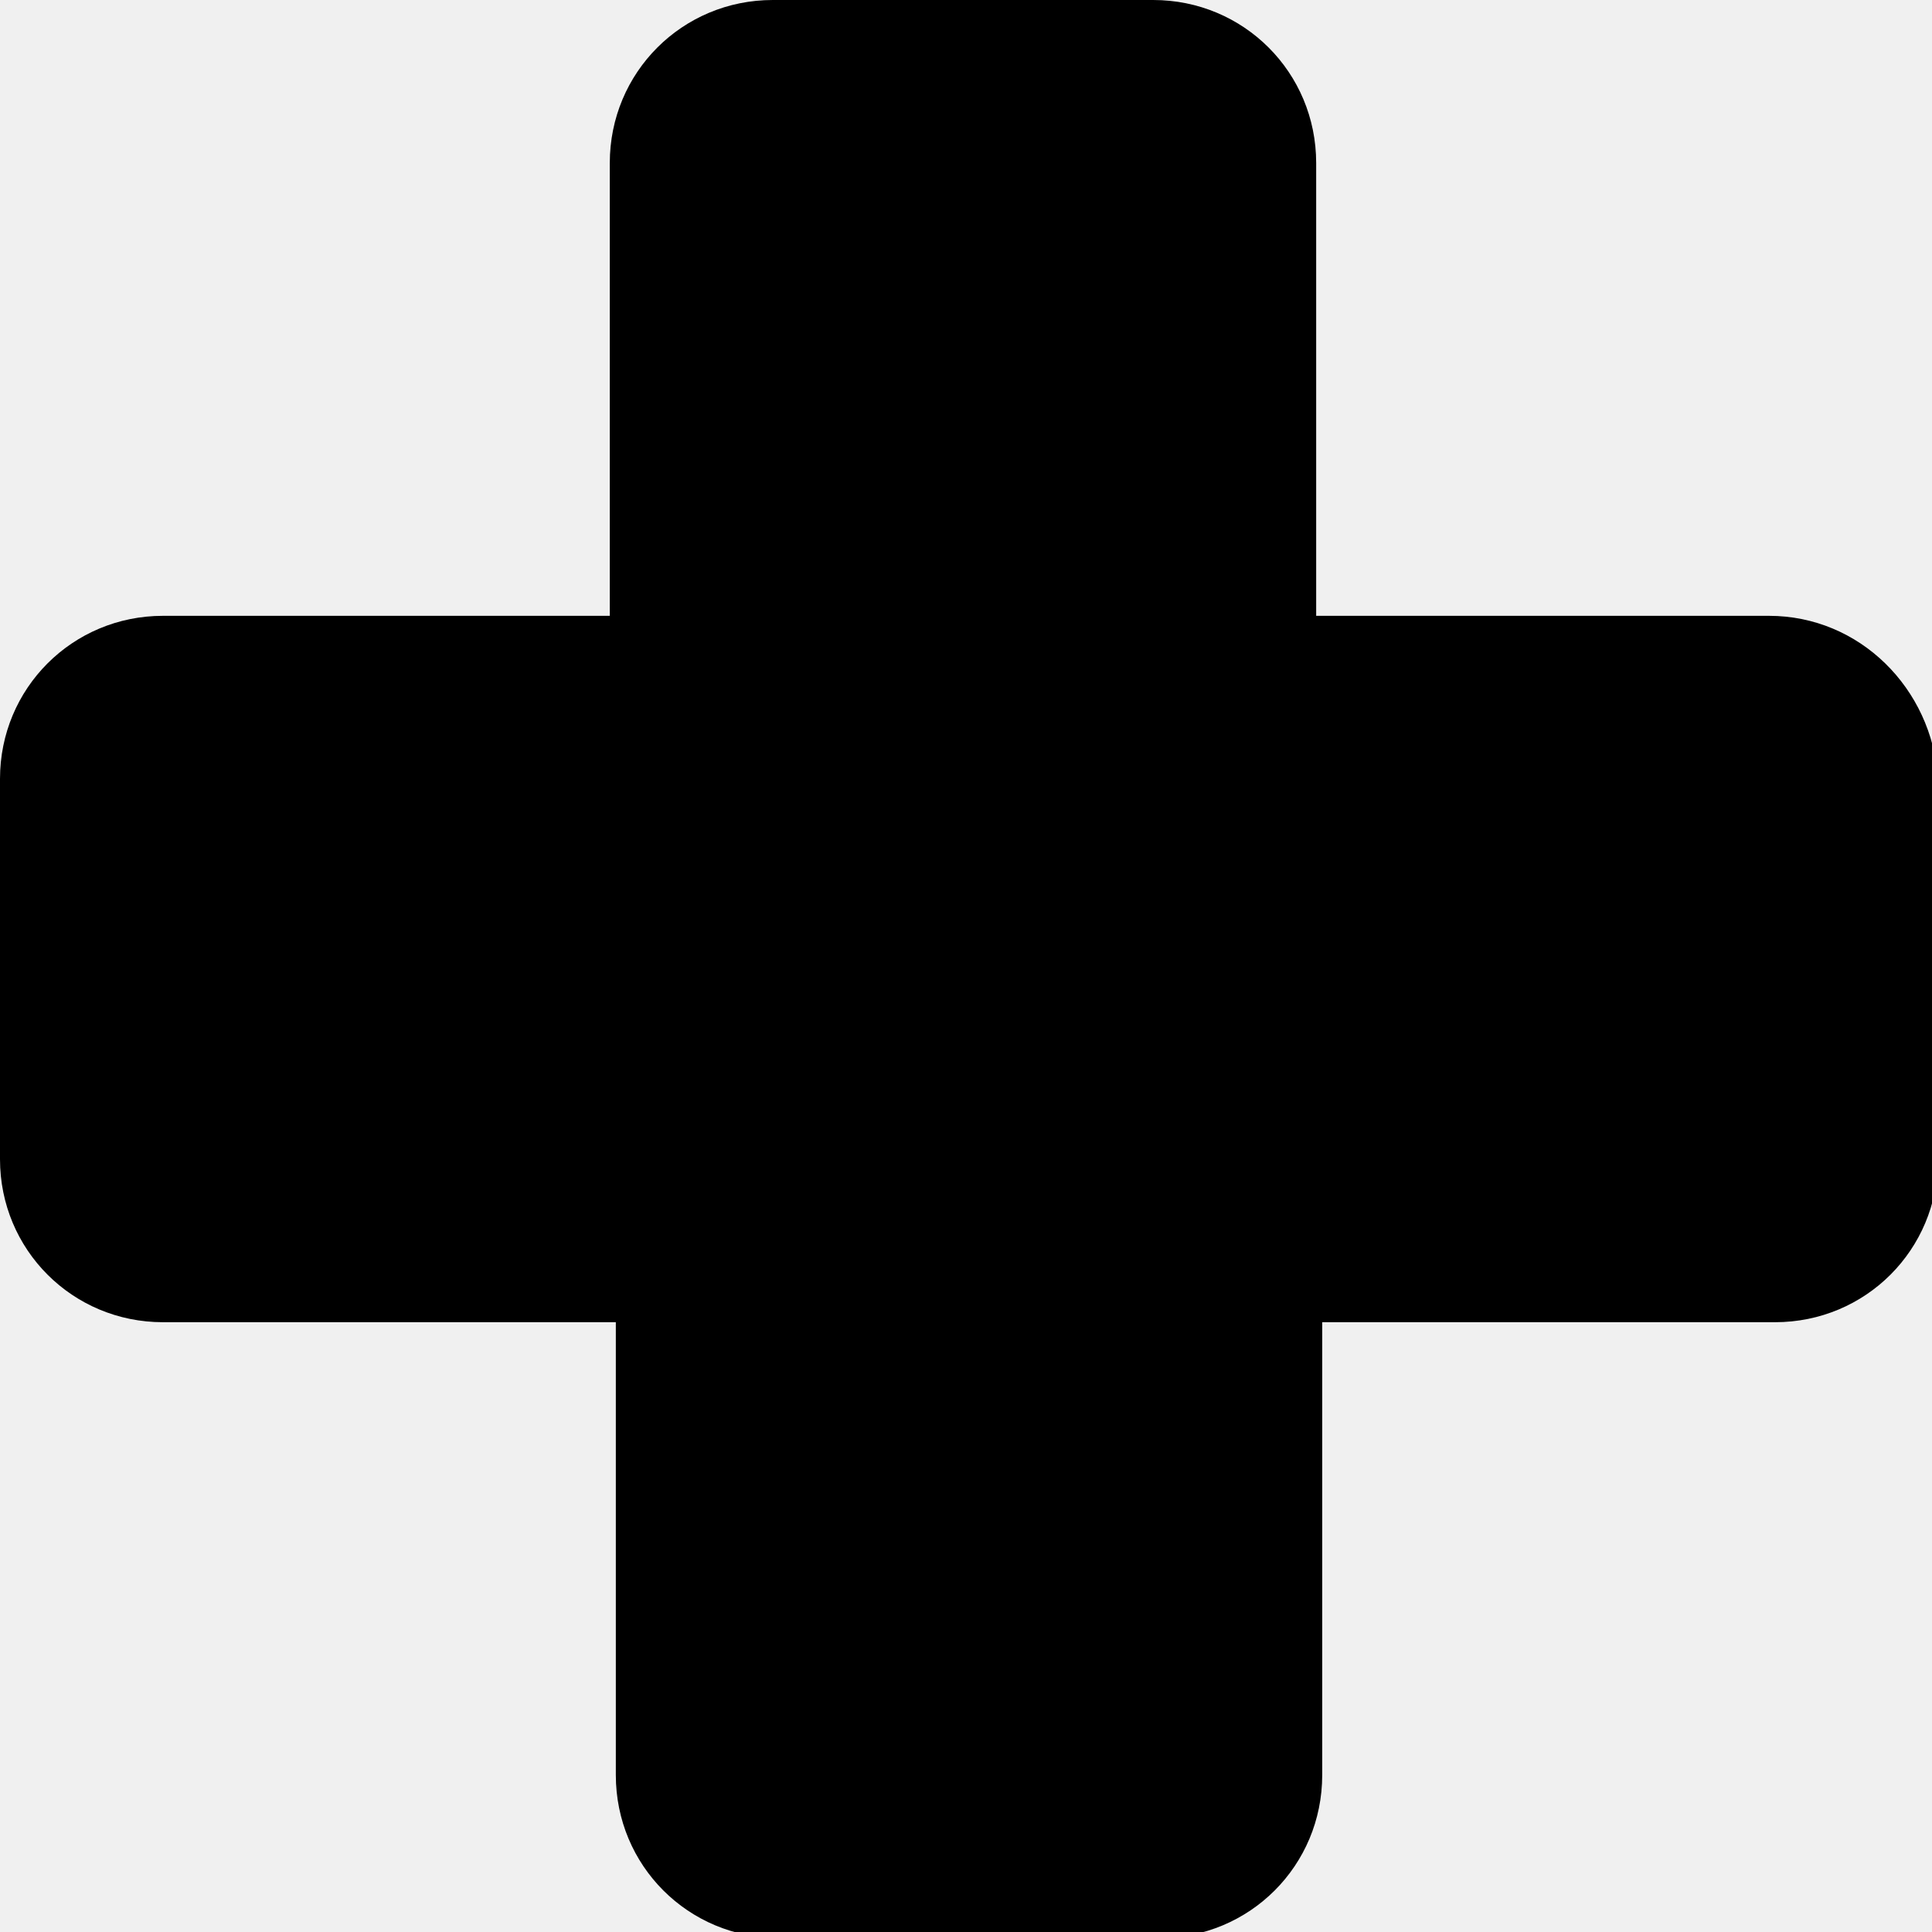
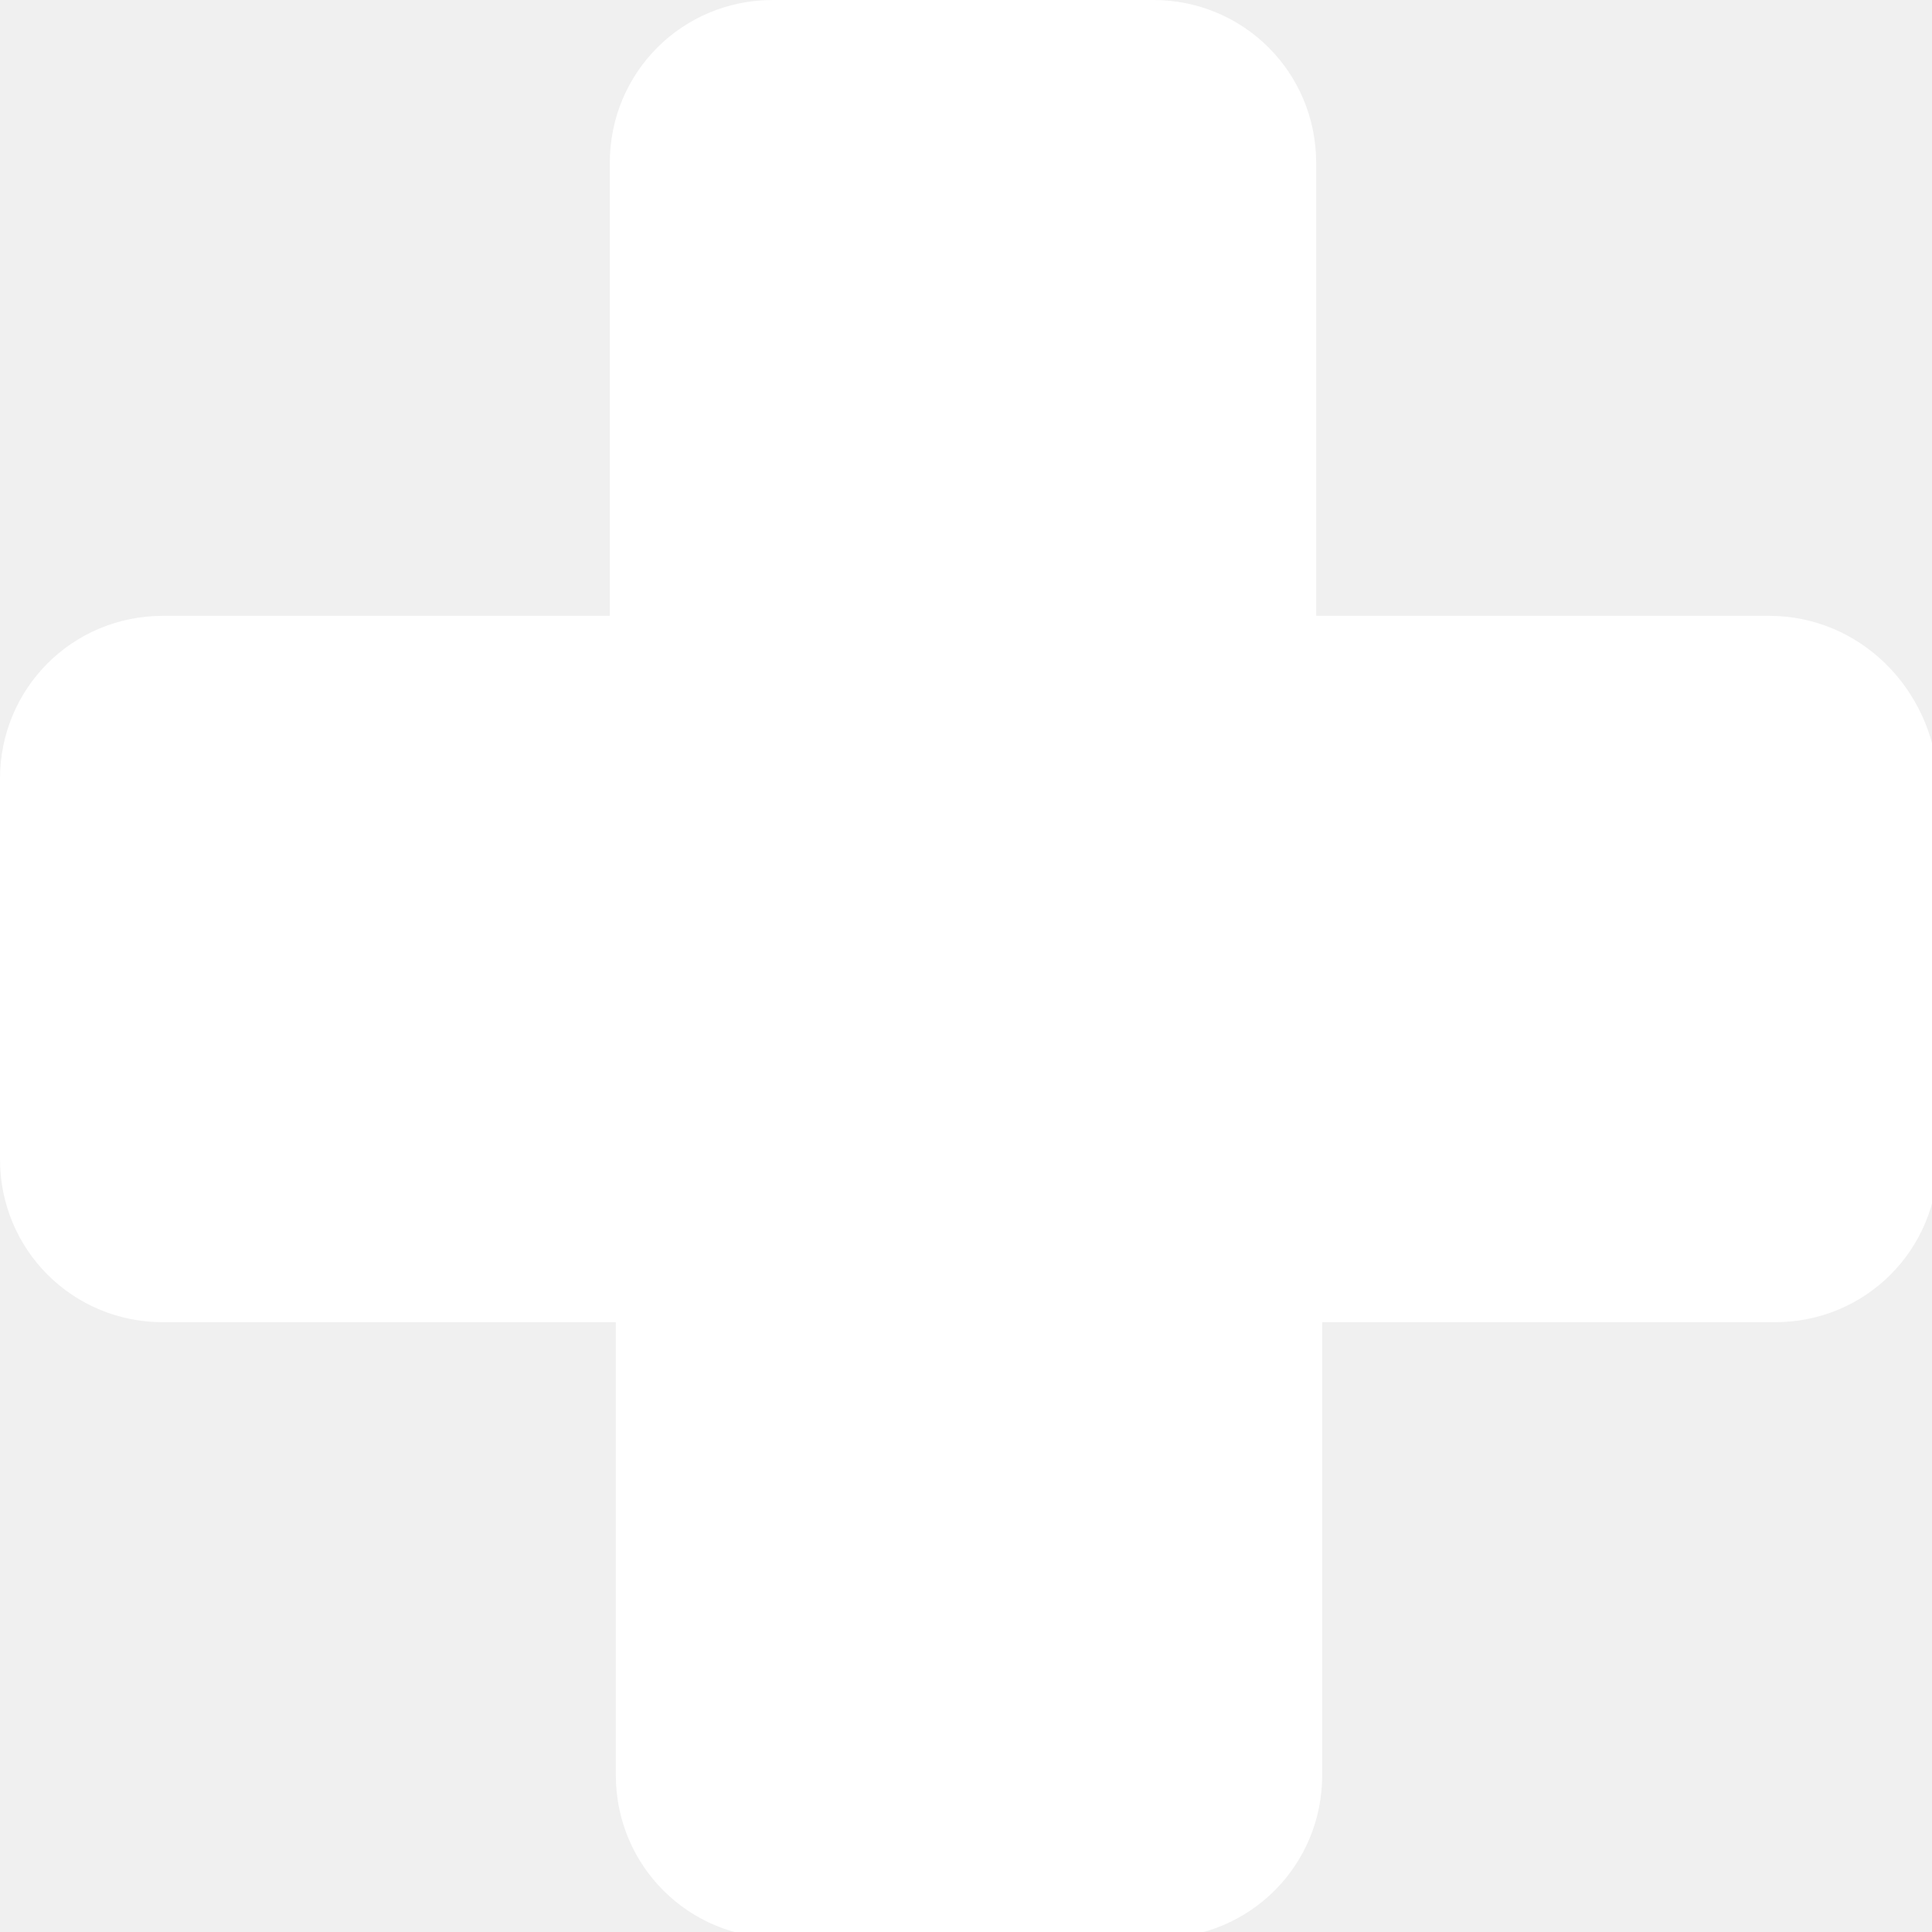
<svg xmlns="http://www.w3.org/2000/svg" viewBox="0 0 32 32">
-   <path fill-rule="evenodd" d="M29.3,10.2h-7.5V2.7c0-1.5-1.2-2.7-2.7-2.7h-6.3c-1.5,0-2.7,1.2-2.7,2.7v7.5H2.7 c-1.5,0-2.7,1.2-2.7,2.7v6.3c0,1.5,1.2,2.7,2.7,2.7h7.5v7.5c0,1.5,1.2,2.7,2.7,2.7h6.3c1.5,0,2.7-1.2,2.7-2.7v-7.5h7.5 c1.5,0,2.7-1.2,2.7-2.7v-6.3C32,11.4,30.8,10.2,29.3,10.2z" />
+   <path fill-rule="evenodd" d="M29.3,10.2h-7.5V2.7c0-1.5-1.2-2.7-2.7-2.7h-6.3c-1.5,0-2.7,1.2-2.7,2.7v7.5H2.7 c-1.5,0-2.7,1.2-2.7,2.7v6.3c0,1.5,1.2,2.7,2.7,2.7h7.5v7.5c0,1.5,1.2,2.7,2.7,2.7h6.3c1.5,0,2.7-1.2,2.7-2.7v-7.5h7.5 c1.5,0,2.7-1.2,2.7-2.7v-6.3C32,11.4,30.8,10.2,29.3,10.2z" fill="#fff" />
</svg>
